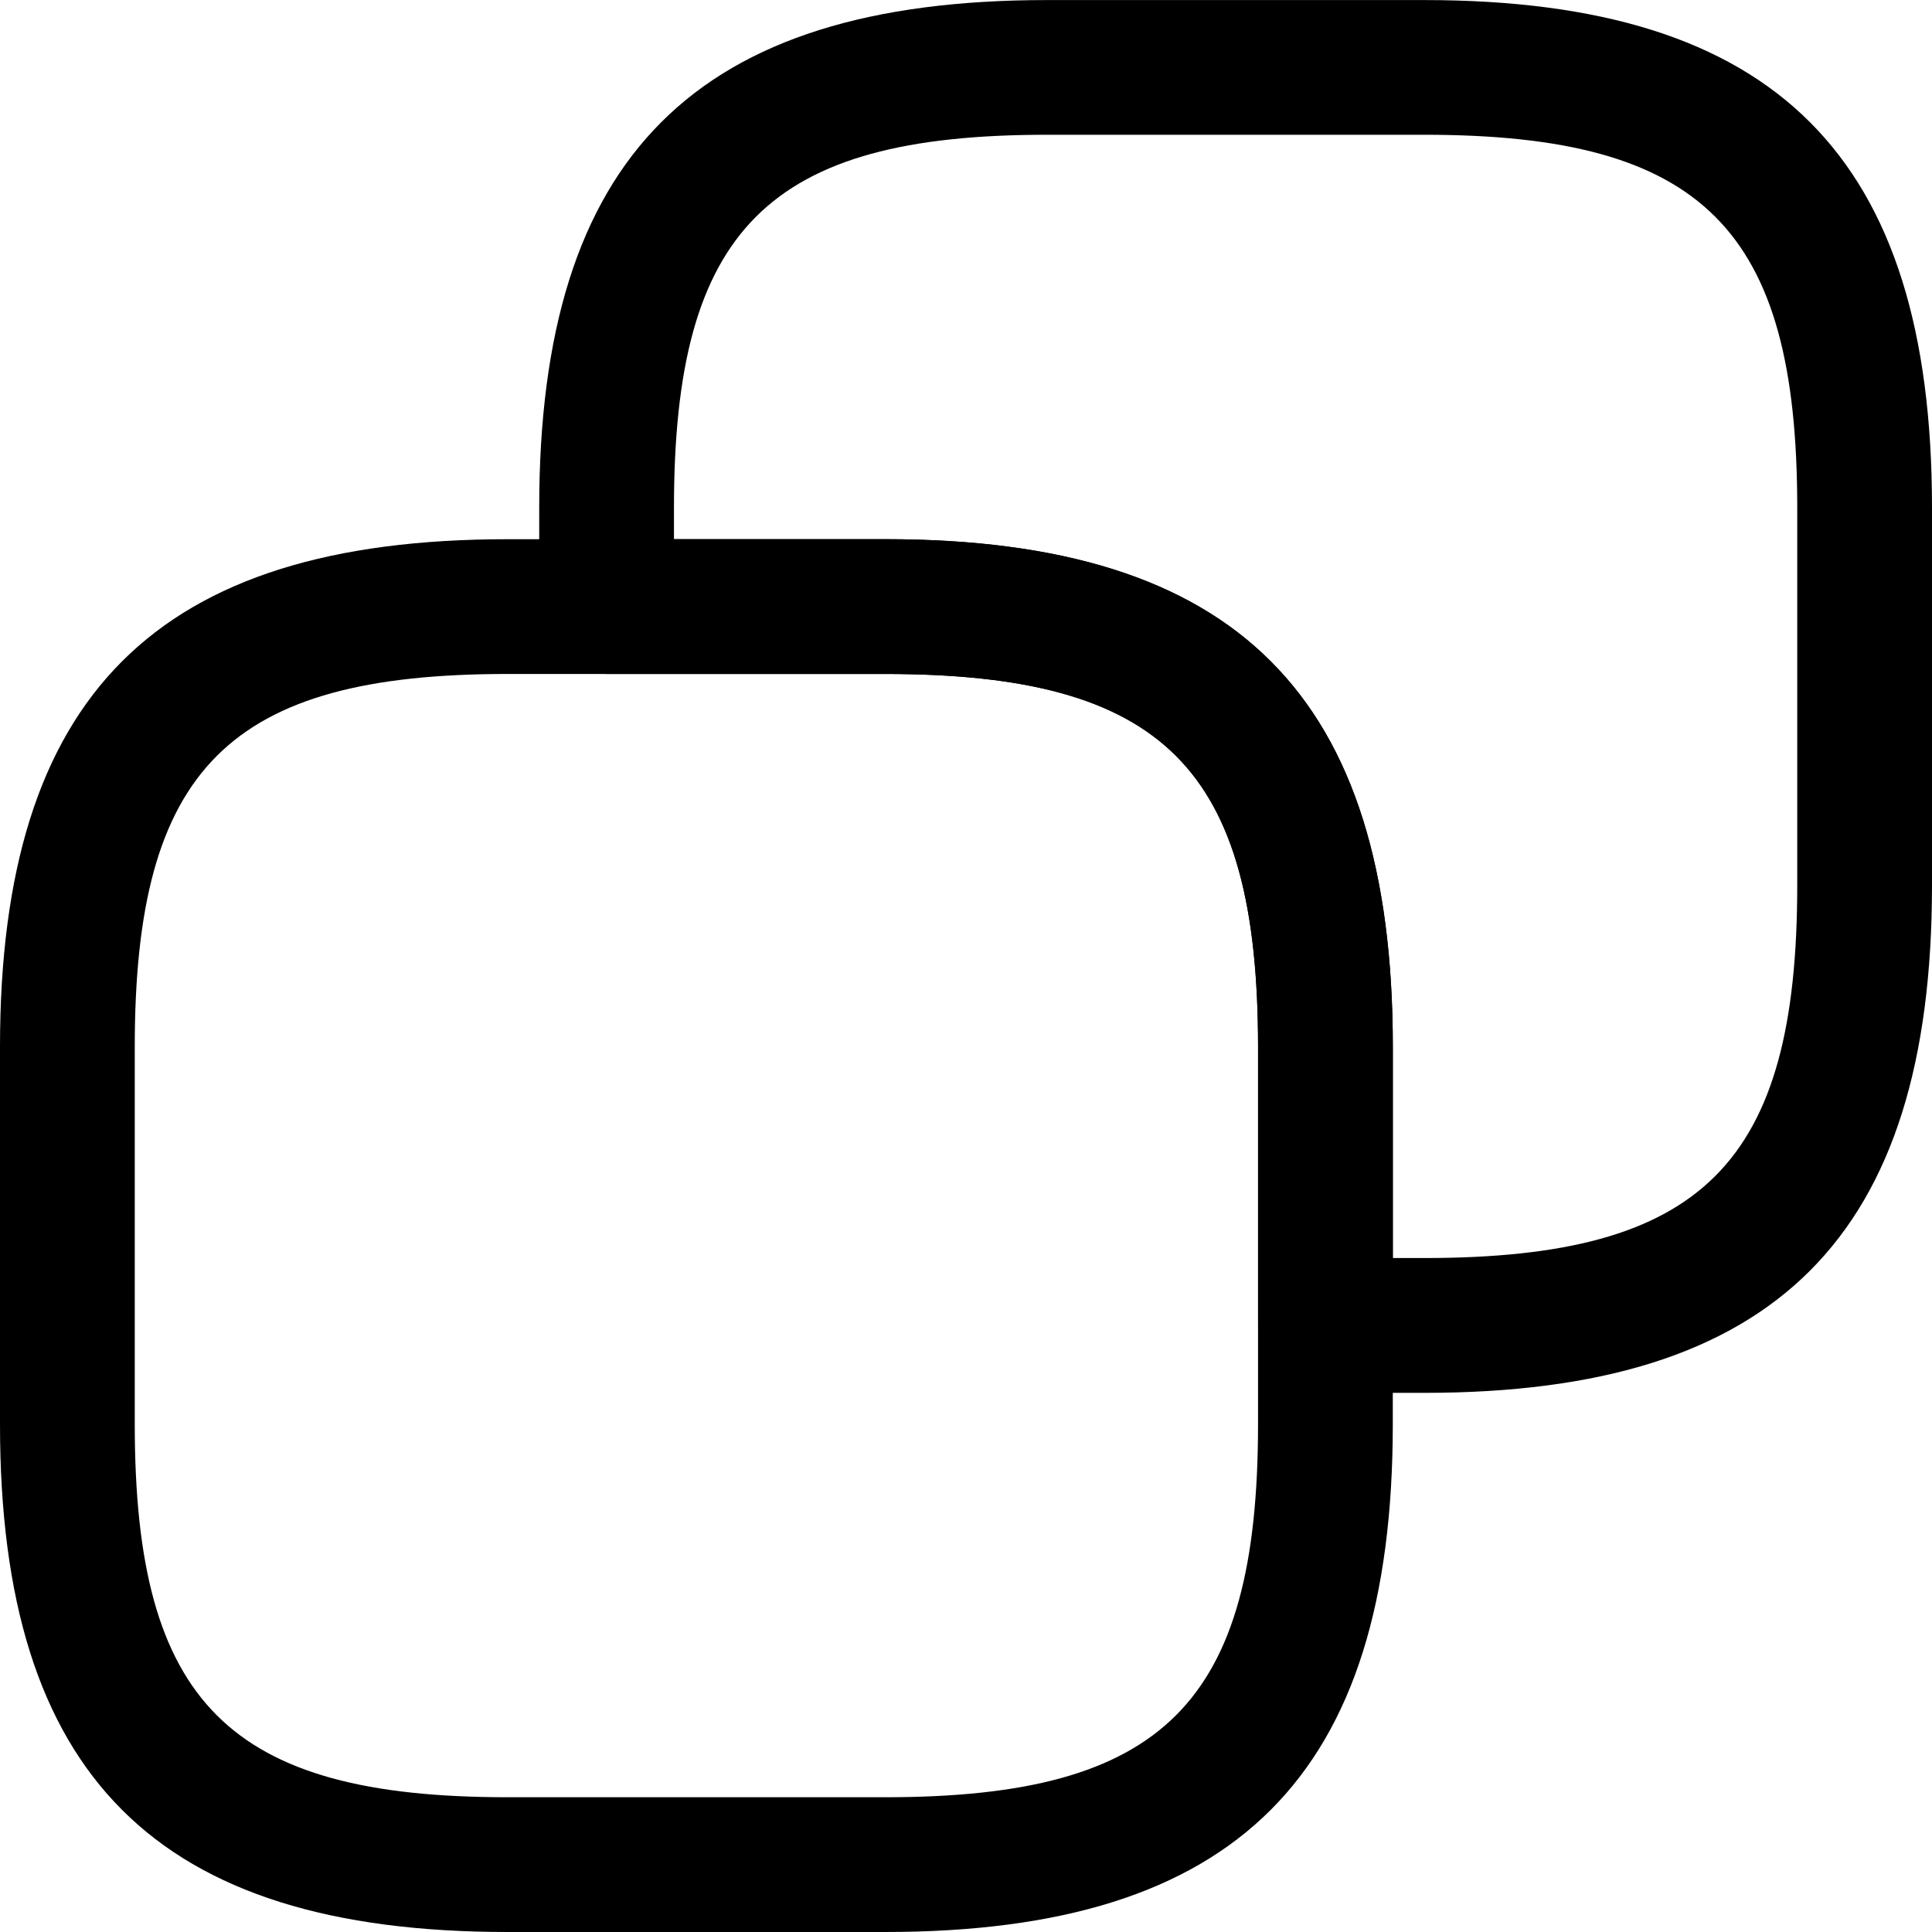
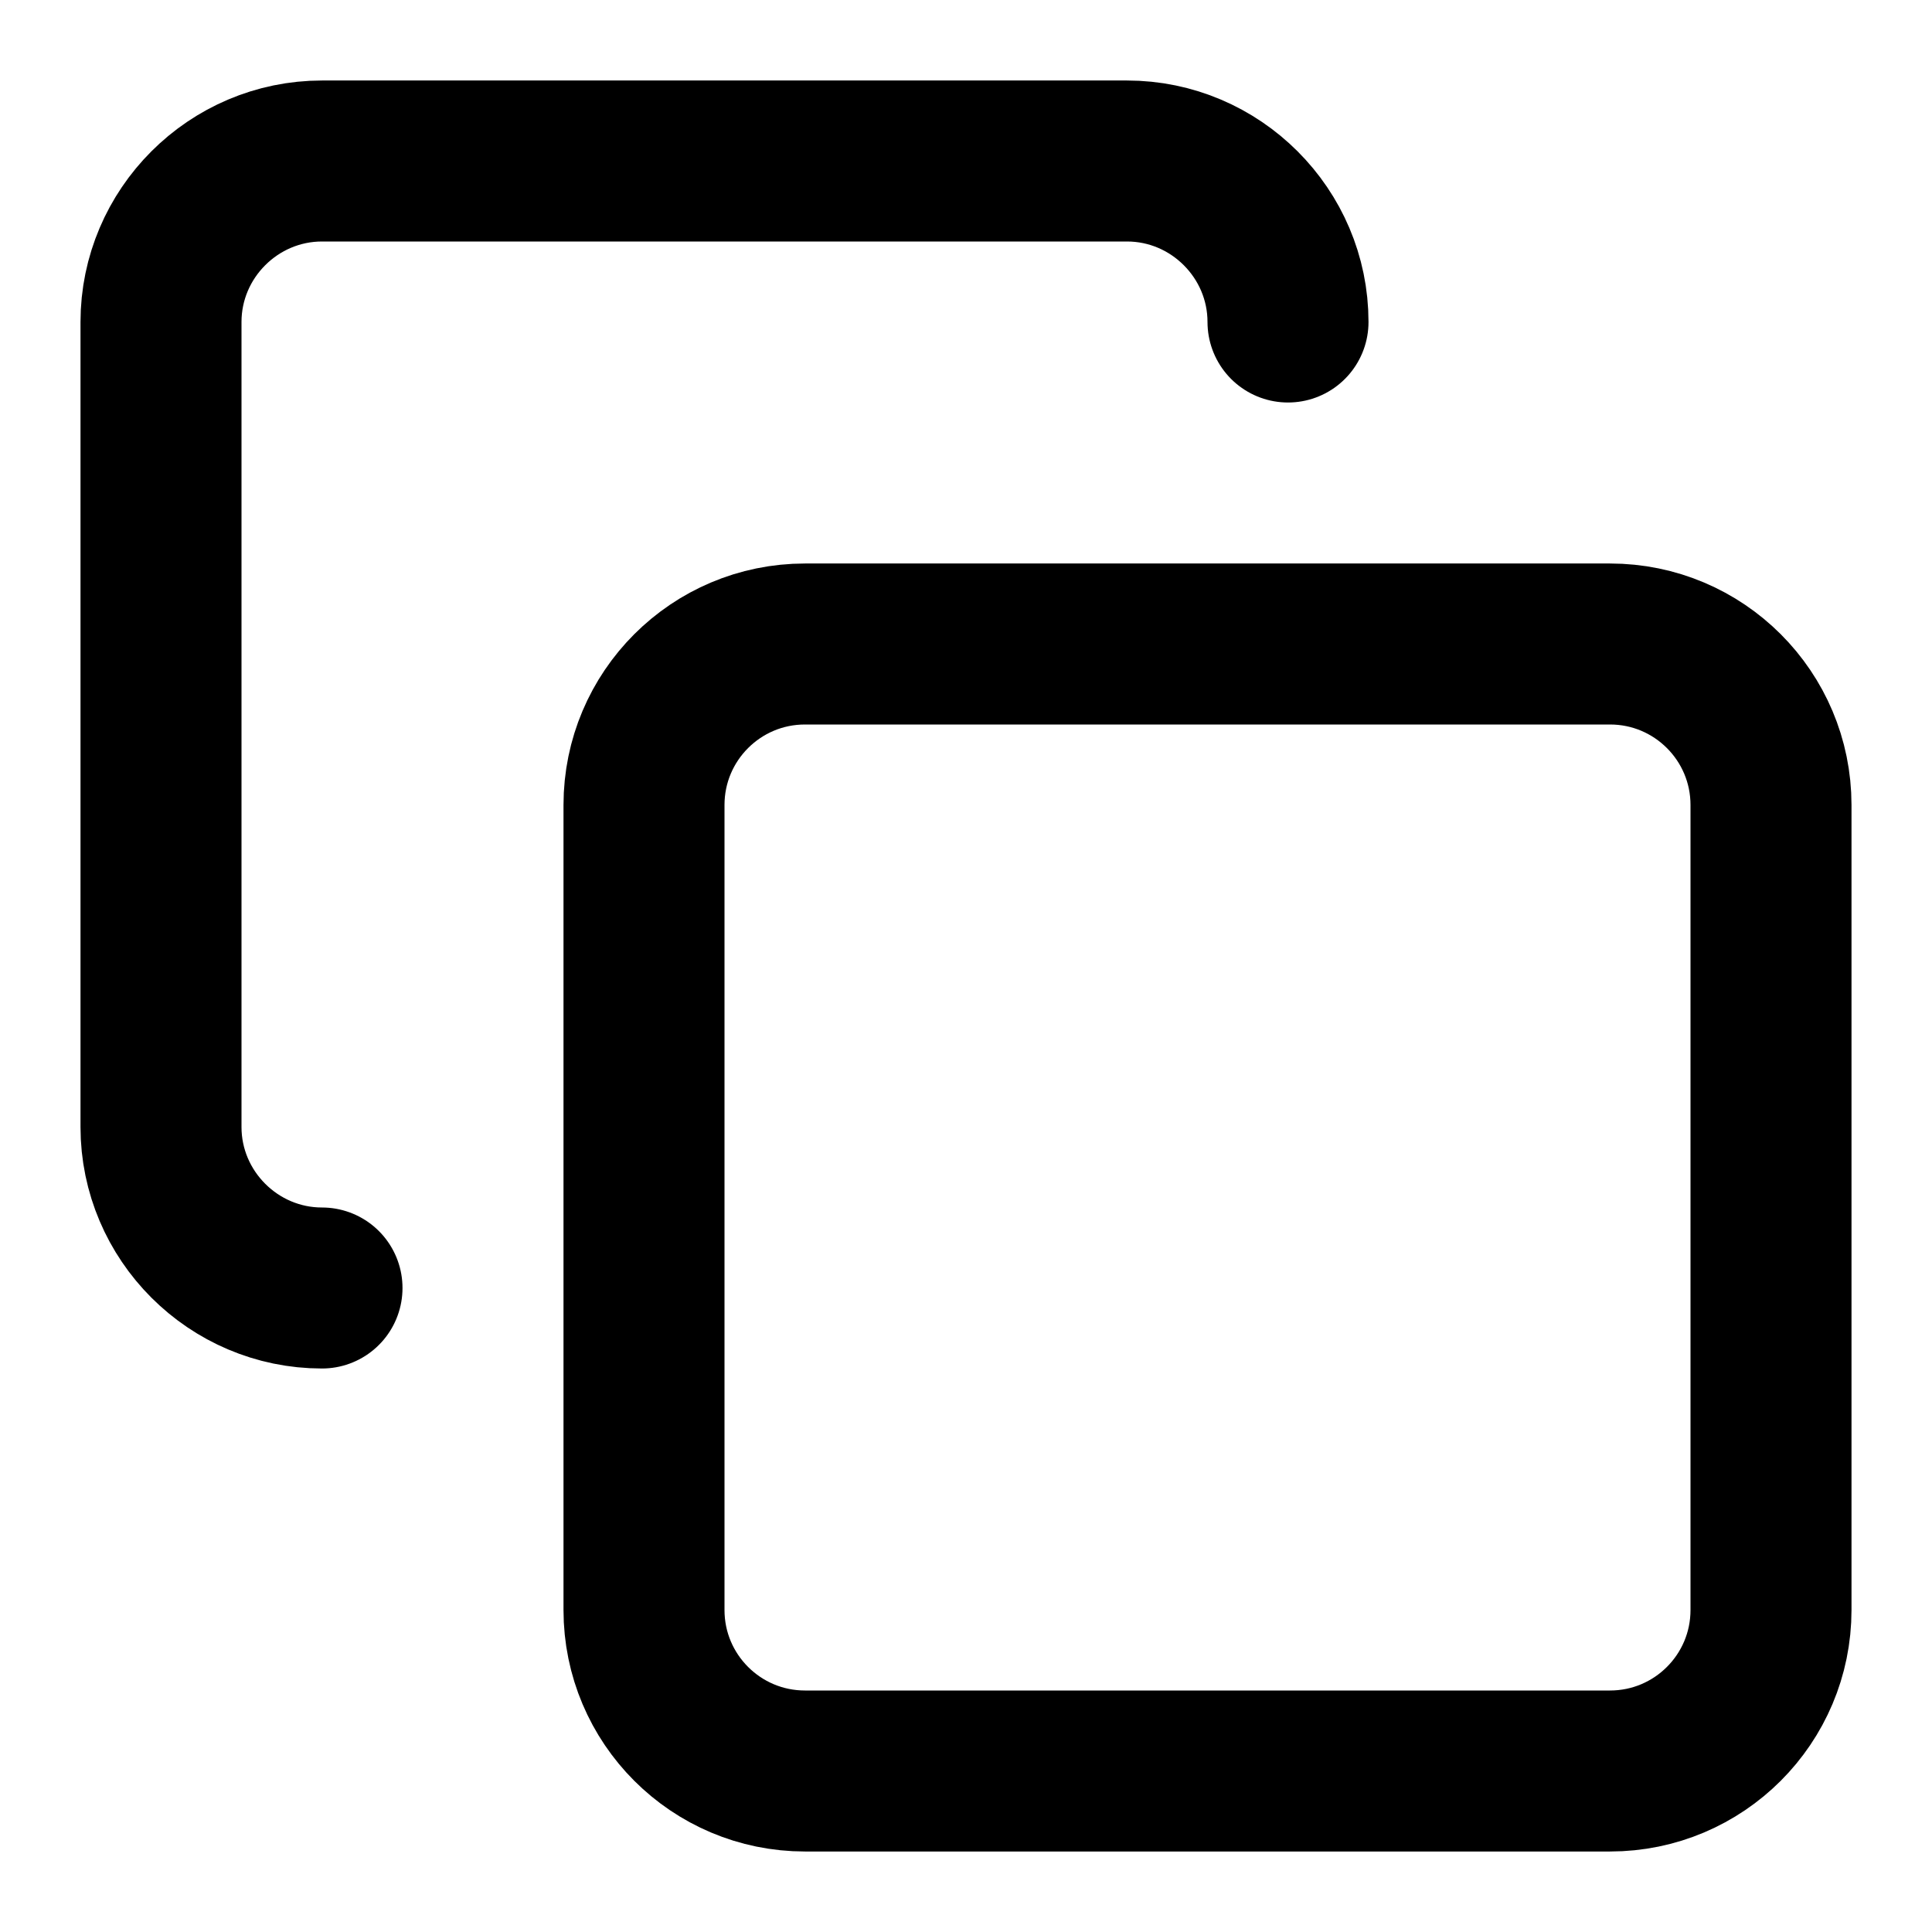
- <svg xmlns="http://www.w3.org/2000/svg" version="1.1" width="32" height="32" viewBox="0 0 32 32">
-   <path d="M14.66 32h-6.251c-5.82 0-8.409-2.59-8.409-8.409v-6.251c0-5.82 2.59-8.409 8.409-8.409h6.251c5.82 0 8.409 2.59 8.409 8.409v6.251c0 5.82-2.59 8.409-8.409 8.409zM8.409 11.163c-4.614 0-6.177 1.563-6.177 6.177v6.251c0 4.614 1.563 6.177 6.177 6.177h6.251c4.614 0 6.177-1.563 6.177-6.177v-6.251c0-4.614-1.563-6.177-6.177-6.177h-6.251z" />
-   <path d="M23.591 23.070h-1.637c-0.61 0-1.116-0.506-1.116-1.116v-4.614c0-4.614-1.563-6.177-6.177-6.177h-4.614c-0.61 0-1.116-0.506-1.116-1.116v-1.637c0-5.82 2.59-8.409 8.409-8.409h6.251c5.82 0 8.409 2.59 8.409 8.409v6.251c0 5.82-2.59 8.409-8.409 8.409zM23.070 20.837h0.521c4.614 0 6.177-1.563 6.177-6.177v-6.251c0-4.614-1.563-6.177-6.177-6.177h-6.251c-4.614 0-6.177 1.563-6.177 6.177v0.521h3.498c5.82 0 8.409 2.59 8.409 8.409v3.498z" />
+ <svg xmlns="http://www.w3.org/2000/svg" width="24" height="24" viewBox="0 0 24 24" fill="none" stroke="currentColor" stroke-width="2" stroke-linecap="round" stroke-linejoin="round">
+   <rect width="14" height="14" x="8" y="8" rx="2" ry="2" />
+   <path d="M4 16c-1.1 0-2-.9-2-2V4c0-1.1.9-2 2-2h10c1.1 0 2 .9 2 2" />
</svg>
